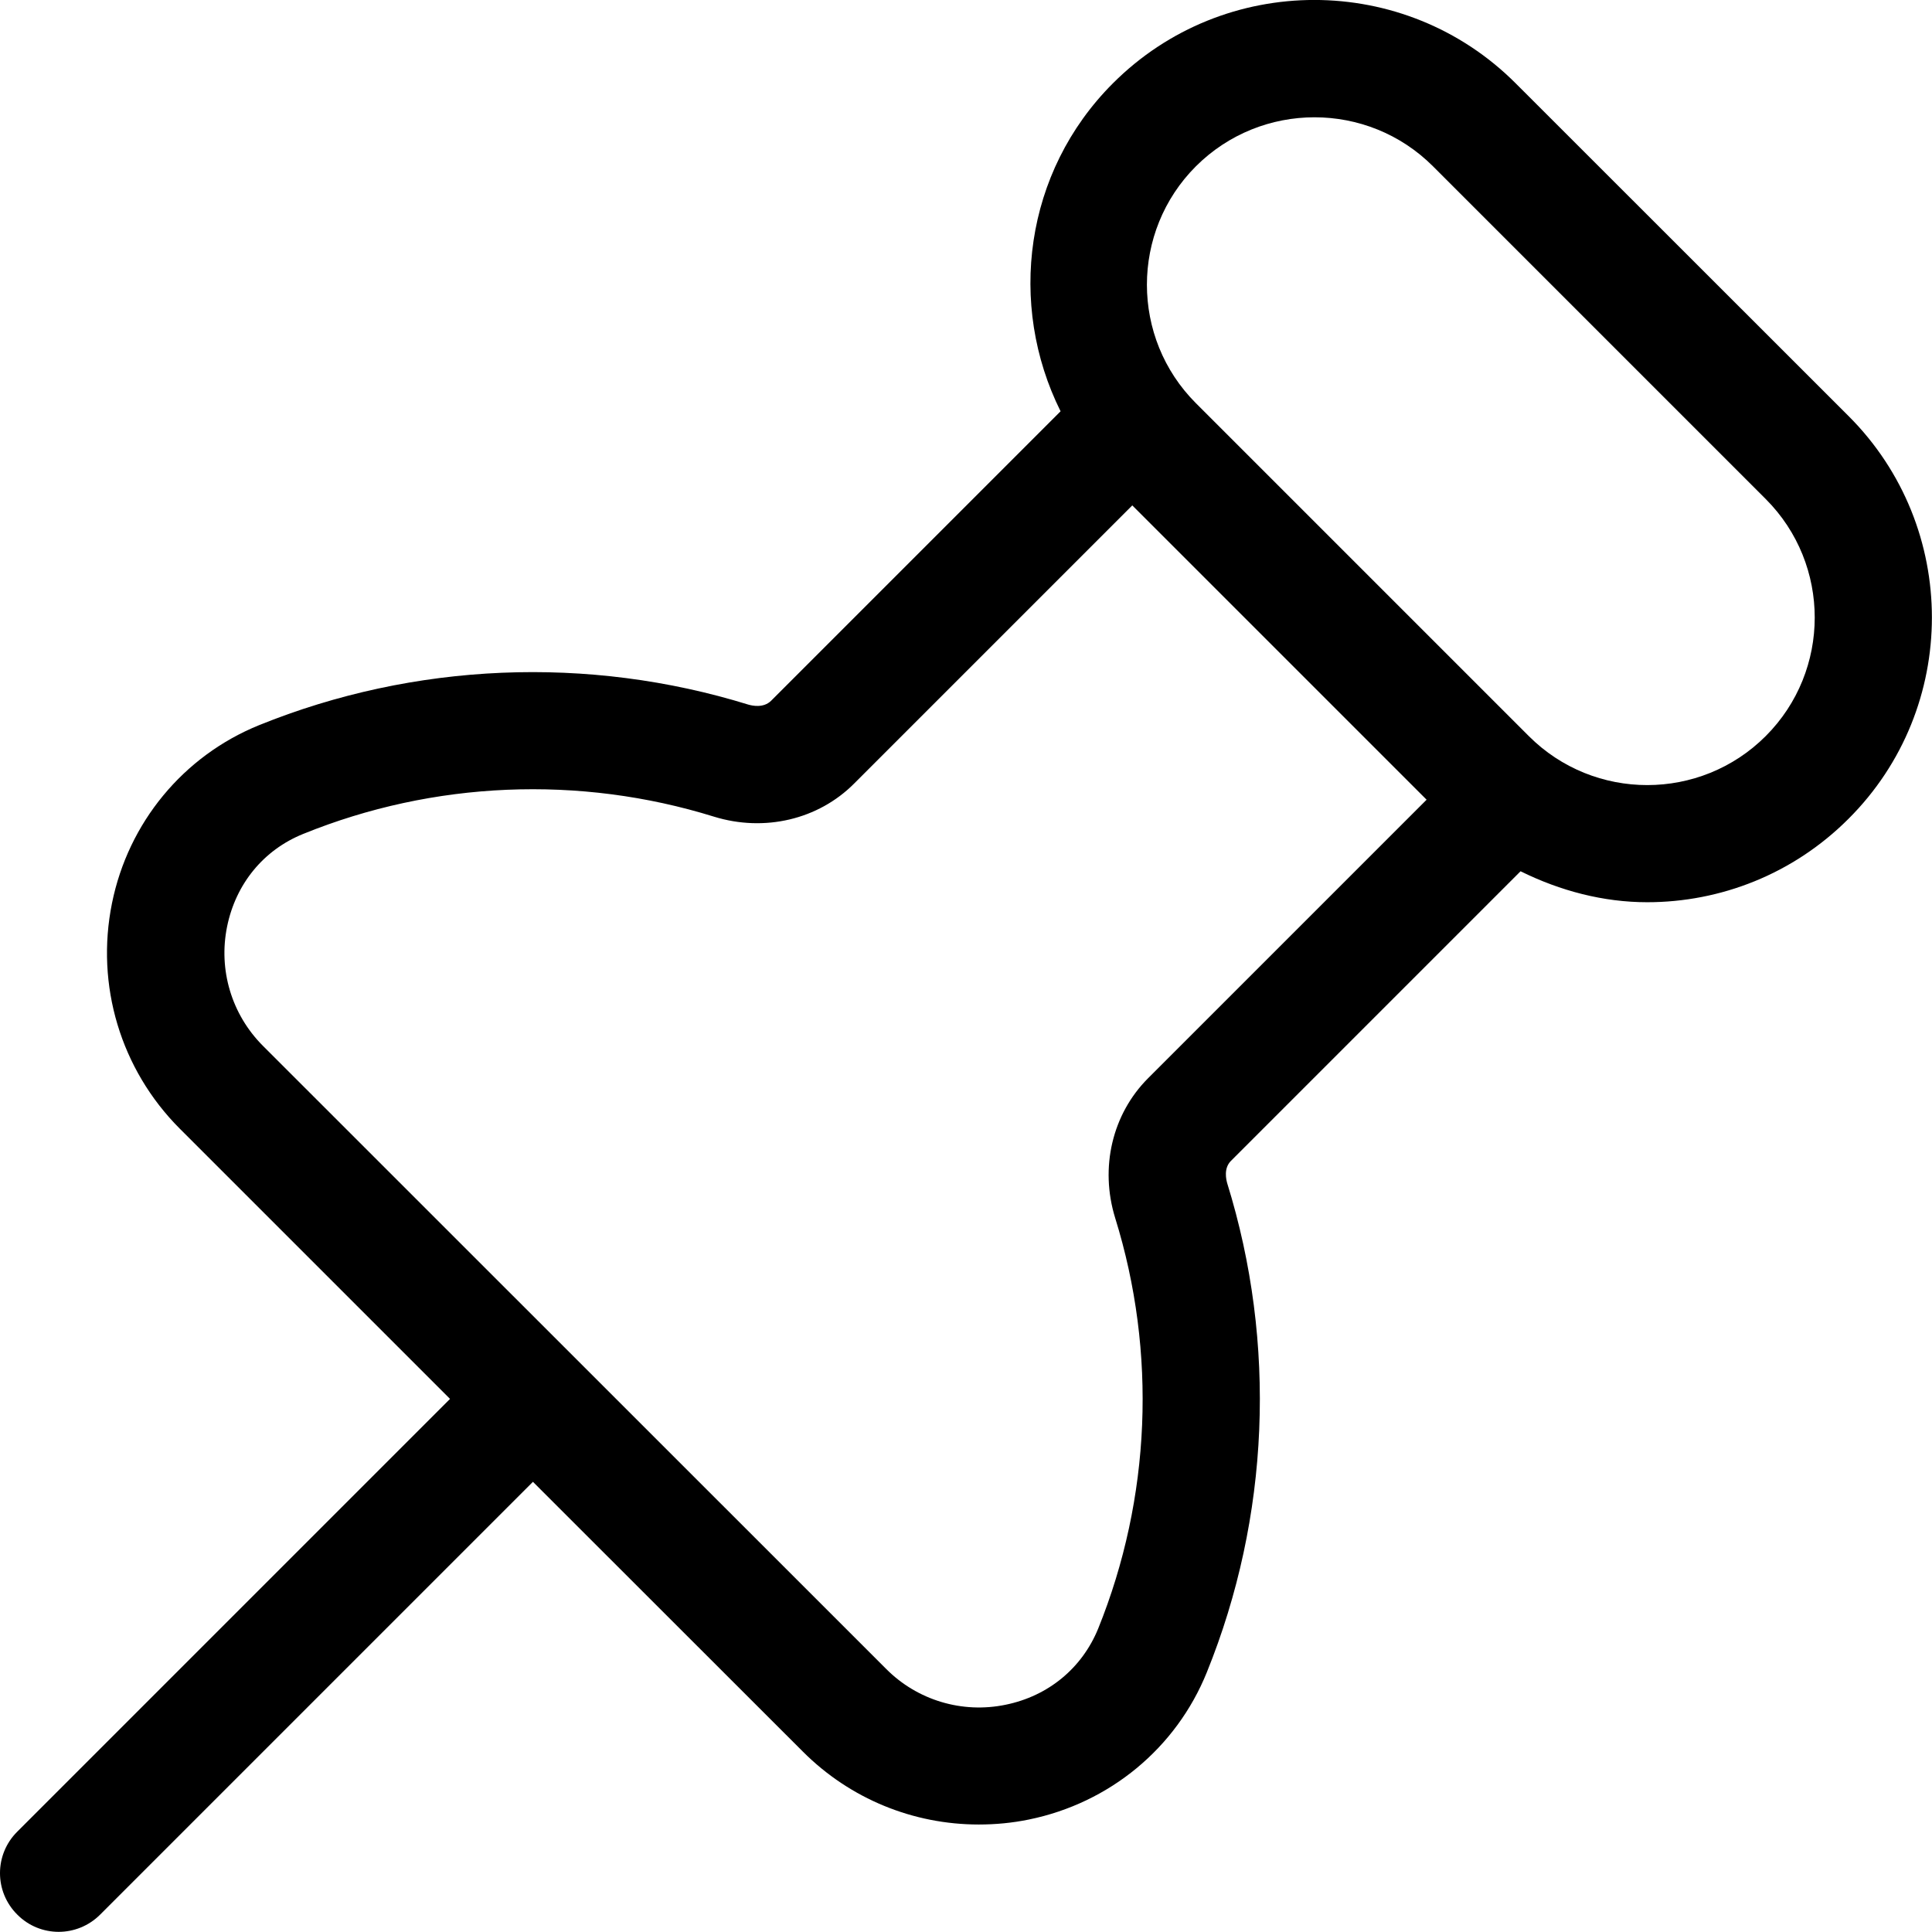
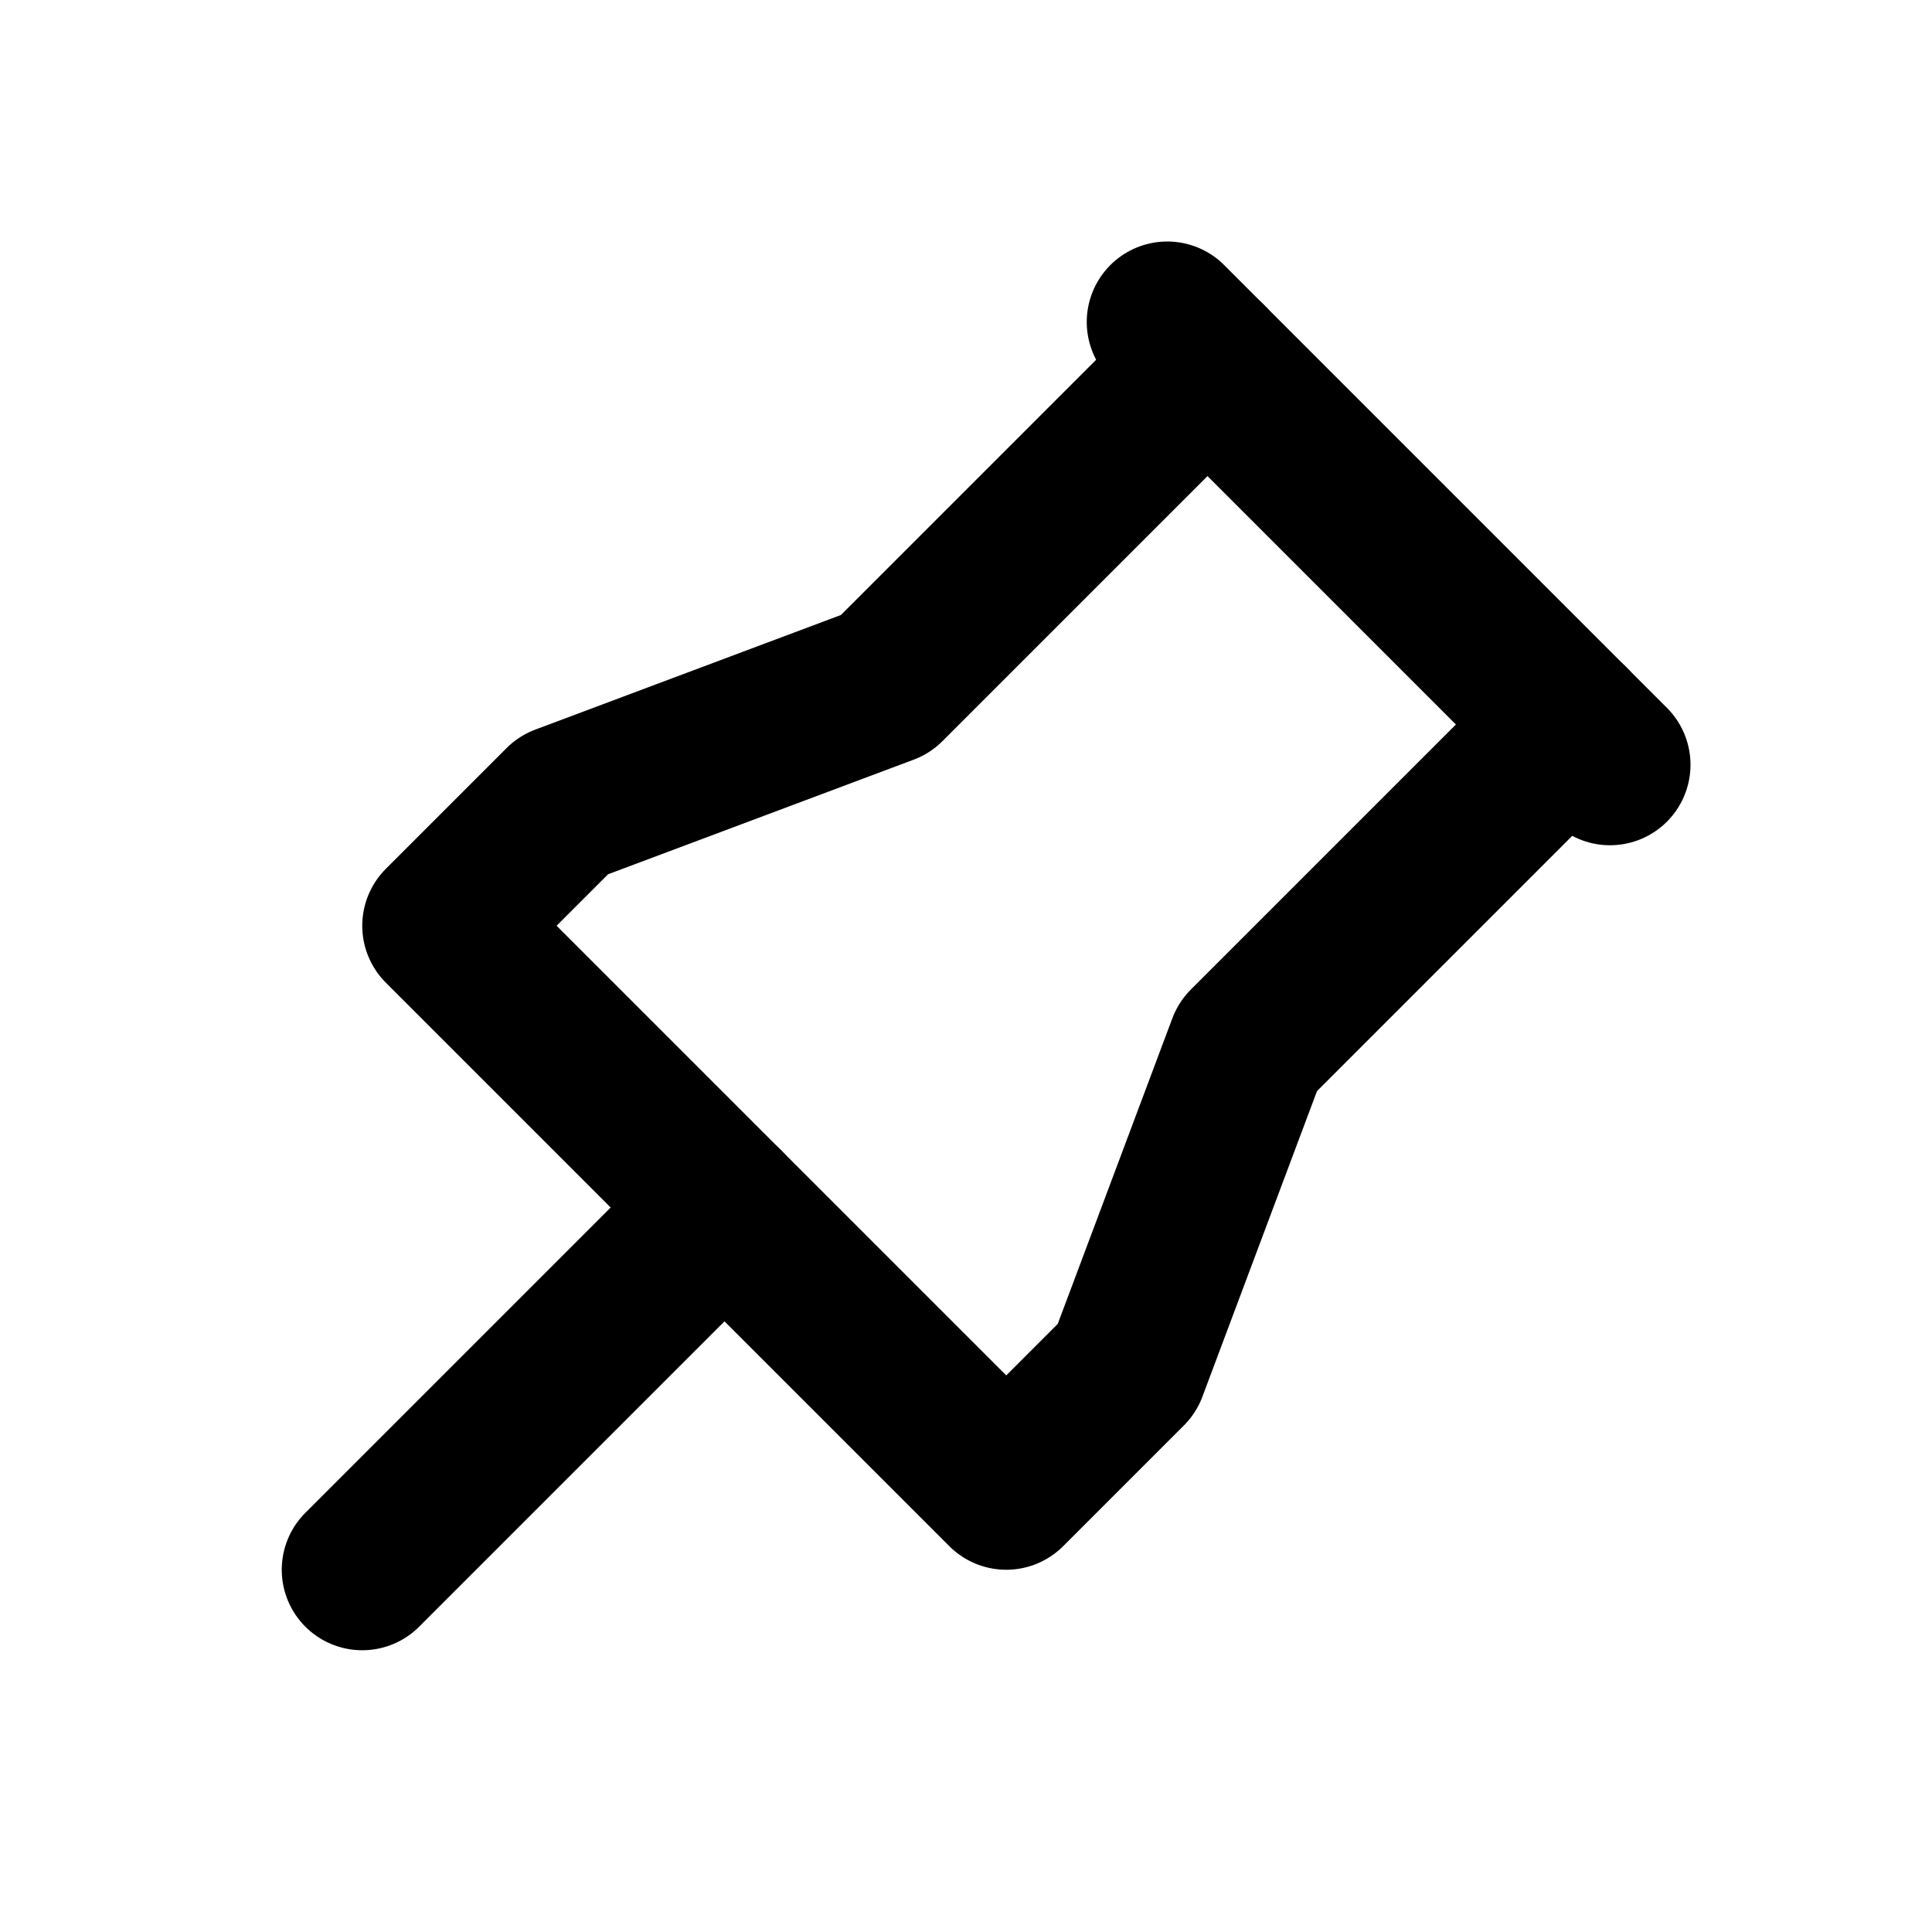
- <svg xmlns="http://www.w3.org/2000/svg" width="12.420" height="12.419" viewBox="0 0 12.420 12.419" fill="none">
-   <path d="M 11.884 2.675 L 9.744 0.536 C 9.03 -0.179 7.868 -0.179 7.154 0.536 C 6.584 1.106 6.477 1.959 6.818 2.644 L 4.957 4.505 C 4.907 4.554 4.834 4.536 4.812 4.53 C 3.781 4.211 2.663 4.258 1.665 4.662 C 1.178 4.86 0.825 5.288 0.72 5.806 C 0.613 6.334 0.776 6.875 1.155 7.255 L 2.893 8.993 L 0.111 11.775 C -0.037 11.922 -0.037 12.161 0.111 12.308 C 0.184 12.382 0.281 12.419 0.377 12.419 C 0.473 12.419 0.57 12.382 0.644 12.308 L 3.426 9.526 L 5.162 11.261 C 5.466 11.565 5.872 11.729 6.292 11.729 C 6.399 11.729 6.507 11.719 6.614 11.697 C 7.133 11.591 7.561 11.238 7.758 10.751 C 8.162 9.754 8.209 8.636 7.889 7.606 C 7.883 7.584 7.865 7.511 7.913 7.463 L 9.775 5.601 C 10.032 5.728 10.309 5.8 10.589 5.8 C 11.058 5.8 11.526 5.621 11.883 5.264 C 12.598 4.551 12.598 3.389 11.884 2.675 Z M 7.381 6.931 C 7.15 7.162 7.069 7.506 7.169 7.83 C 7.438 8.695 7.398 9.632 7.06 10.469 C 6.956 10.724 6.739 10.903 6.465 10.959 C 6.185 11.017 5.897 10.93 5.697 10.729 L 1.689 6.722 C 1.489 6.521 1.403 6.235 1.46 5.956 C 1.516 5.682 1.694 5.464 1.949 5.361 C 2.786 5.021 3.724 4.981 4.59 5.25 C 4.914 5.35 5.26 5.269 5.491 5.037 L 7.279 3.249 L 9.171 5.141 L 7.381 6.931 Z M 11.351 4.732 C 10.931 5.152 10.248 5.152 9.828 4.732 L 7.688 2.592 C 7.268 2.172 7.268 1.489 7.688 1.069 C 8.109 0.649 8.792 0.649 9.212 1.069 L 11.352 3.209 C 11.771 3.629 11.771 4.312 11.351 4.732 Z" fill="currentColor" fill-rule="nonzero" />
+ <svg xmlns="http://www.w3.org/2000/svg" width="24" height="24" viewBox="0 0 24 24" fill="none" stroke="currentColor" stroke-width="2" stroke-linecap="round" stroke-linejoin="round">
+   <path d="M15 4.5 l-4 4 -4 1.5 -1.5 1.5 7 7 1.5 -1.5 1.5 -4 4 -4" />
+   <path d="M9 15 l-4.5 4.5" />
+   <path d="M14.5 4 L20 9.5" />
</svg>
